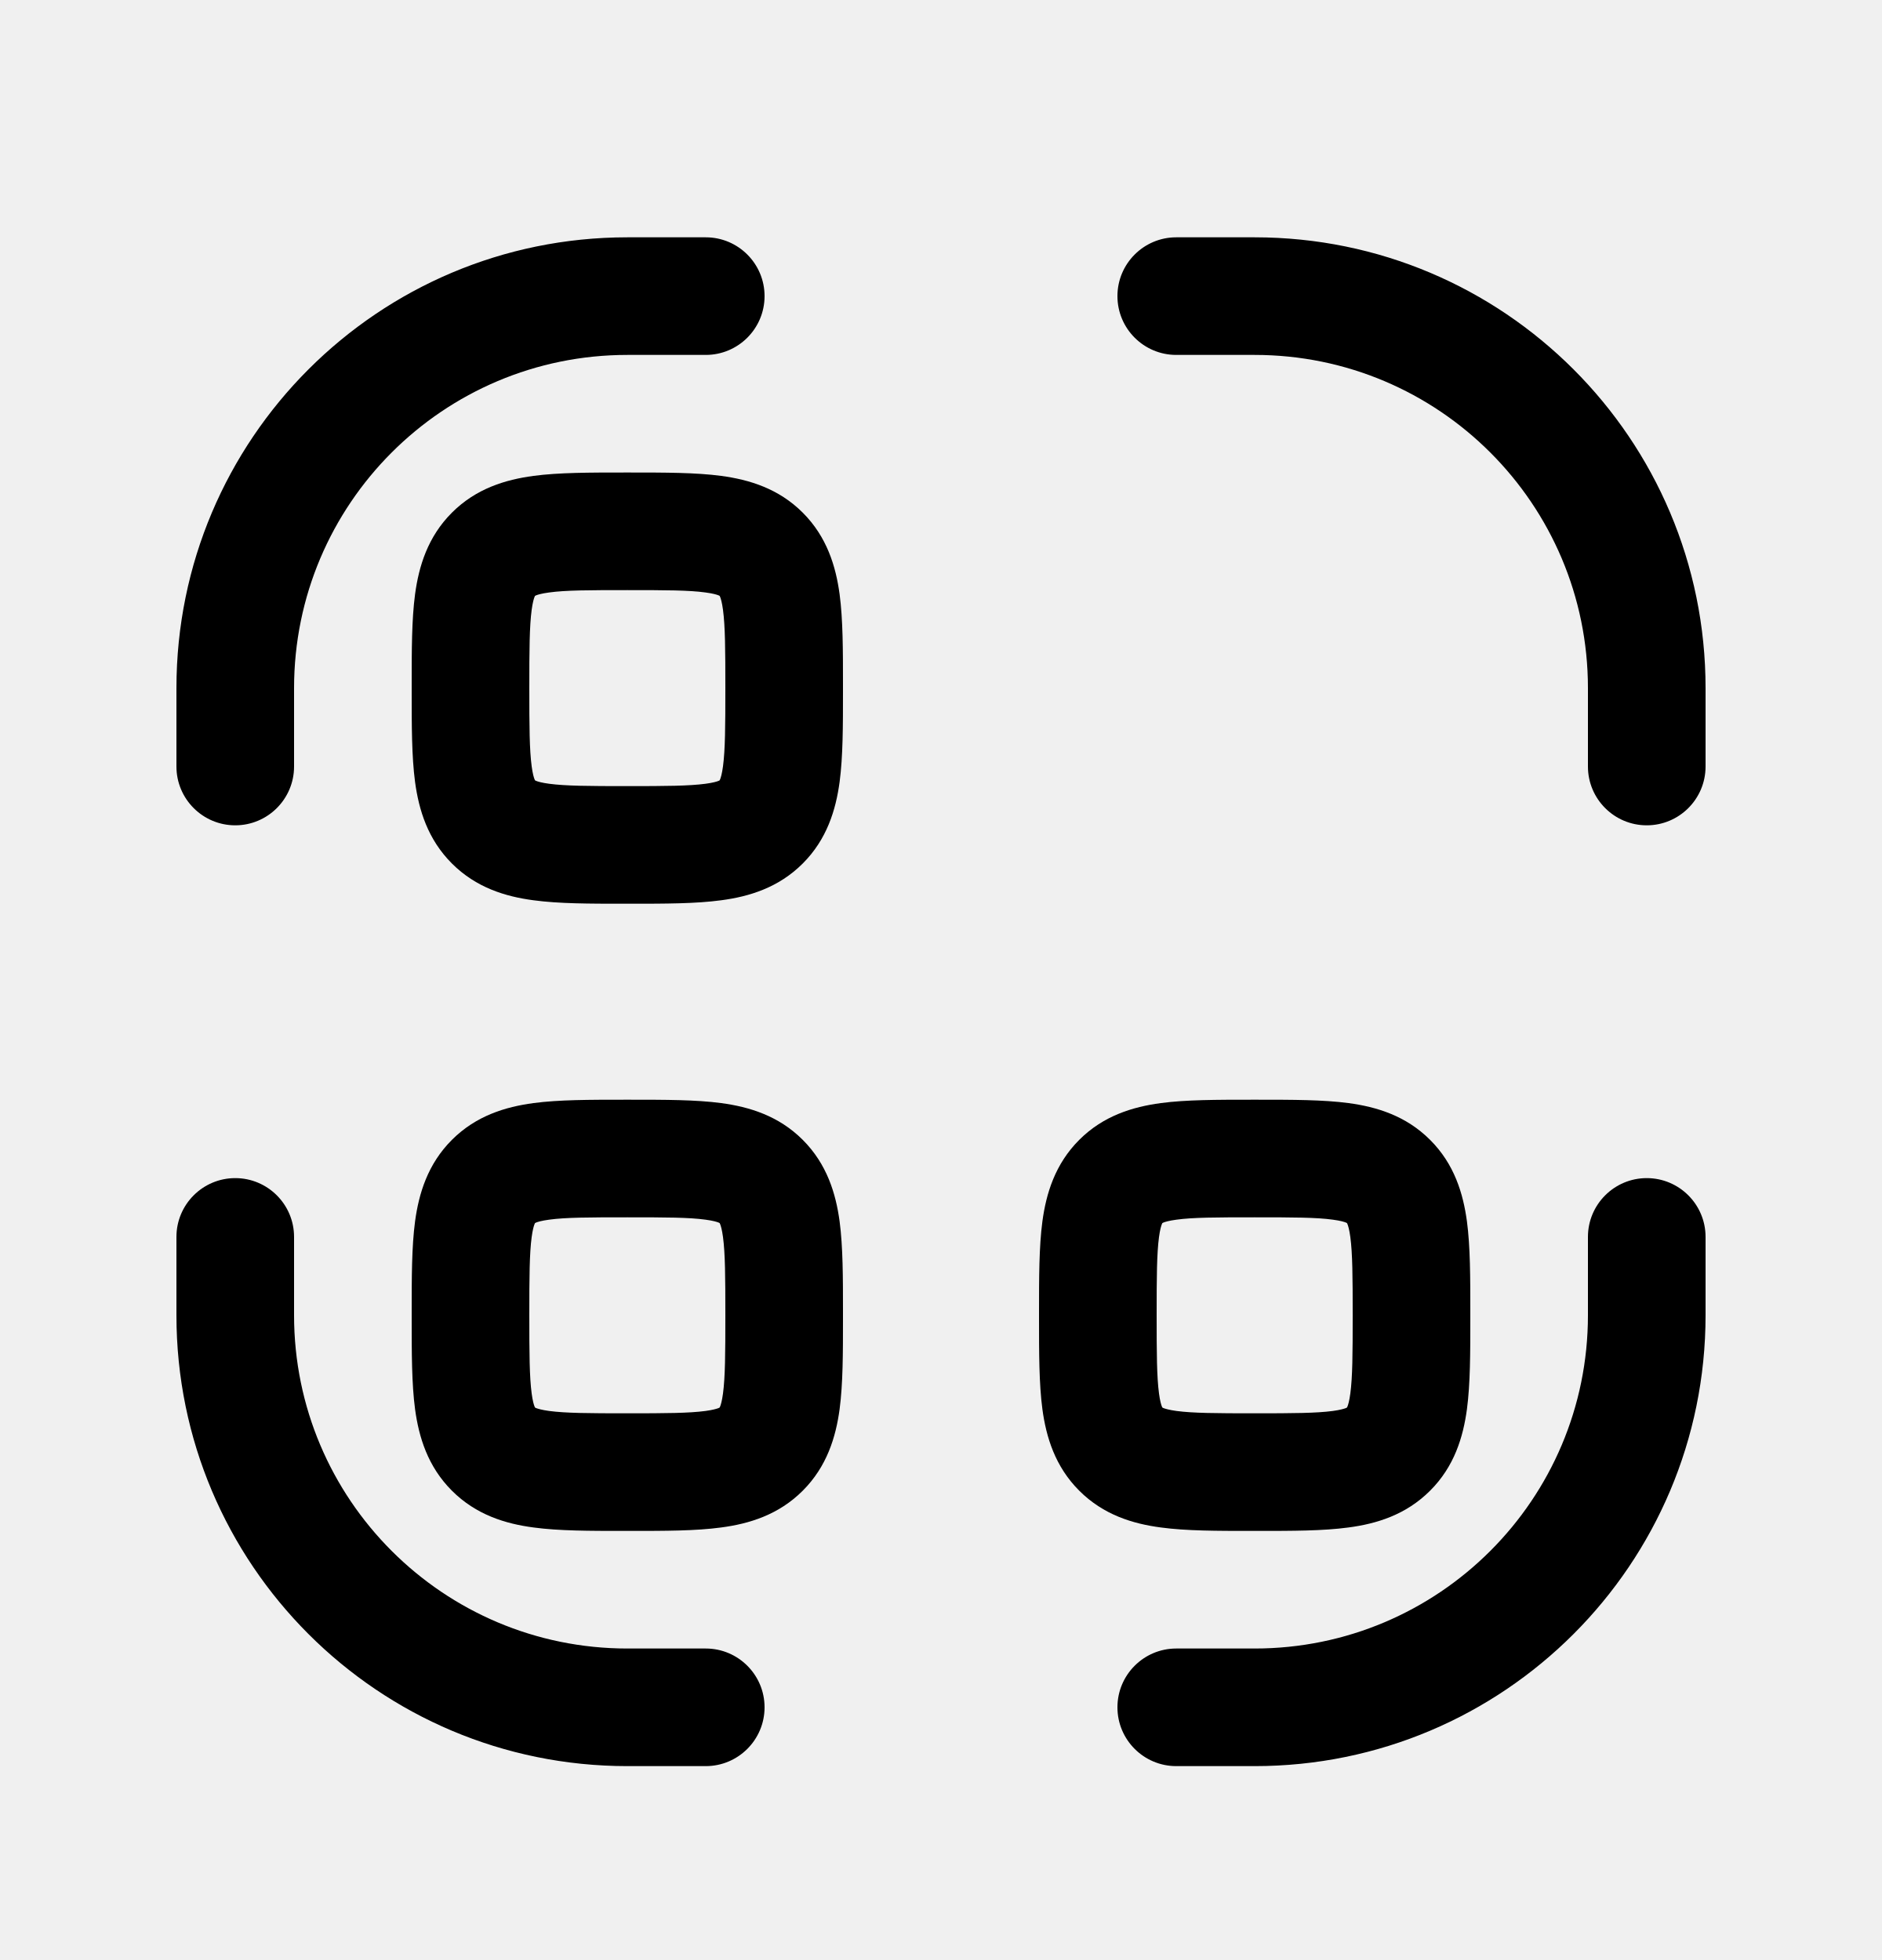
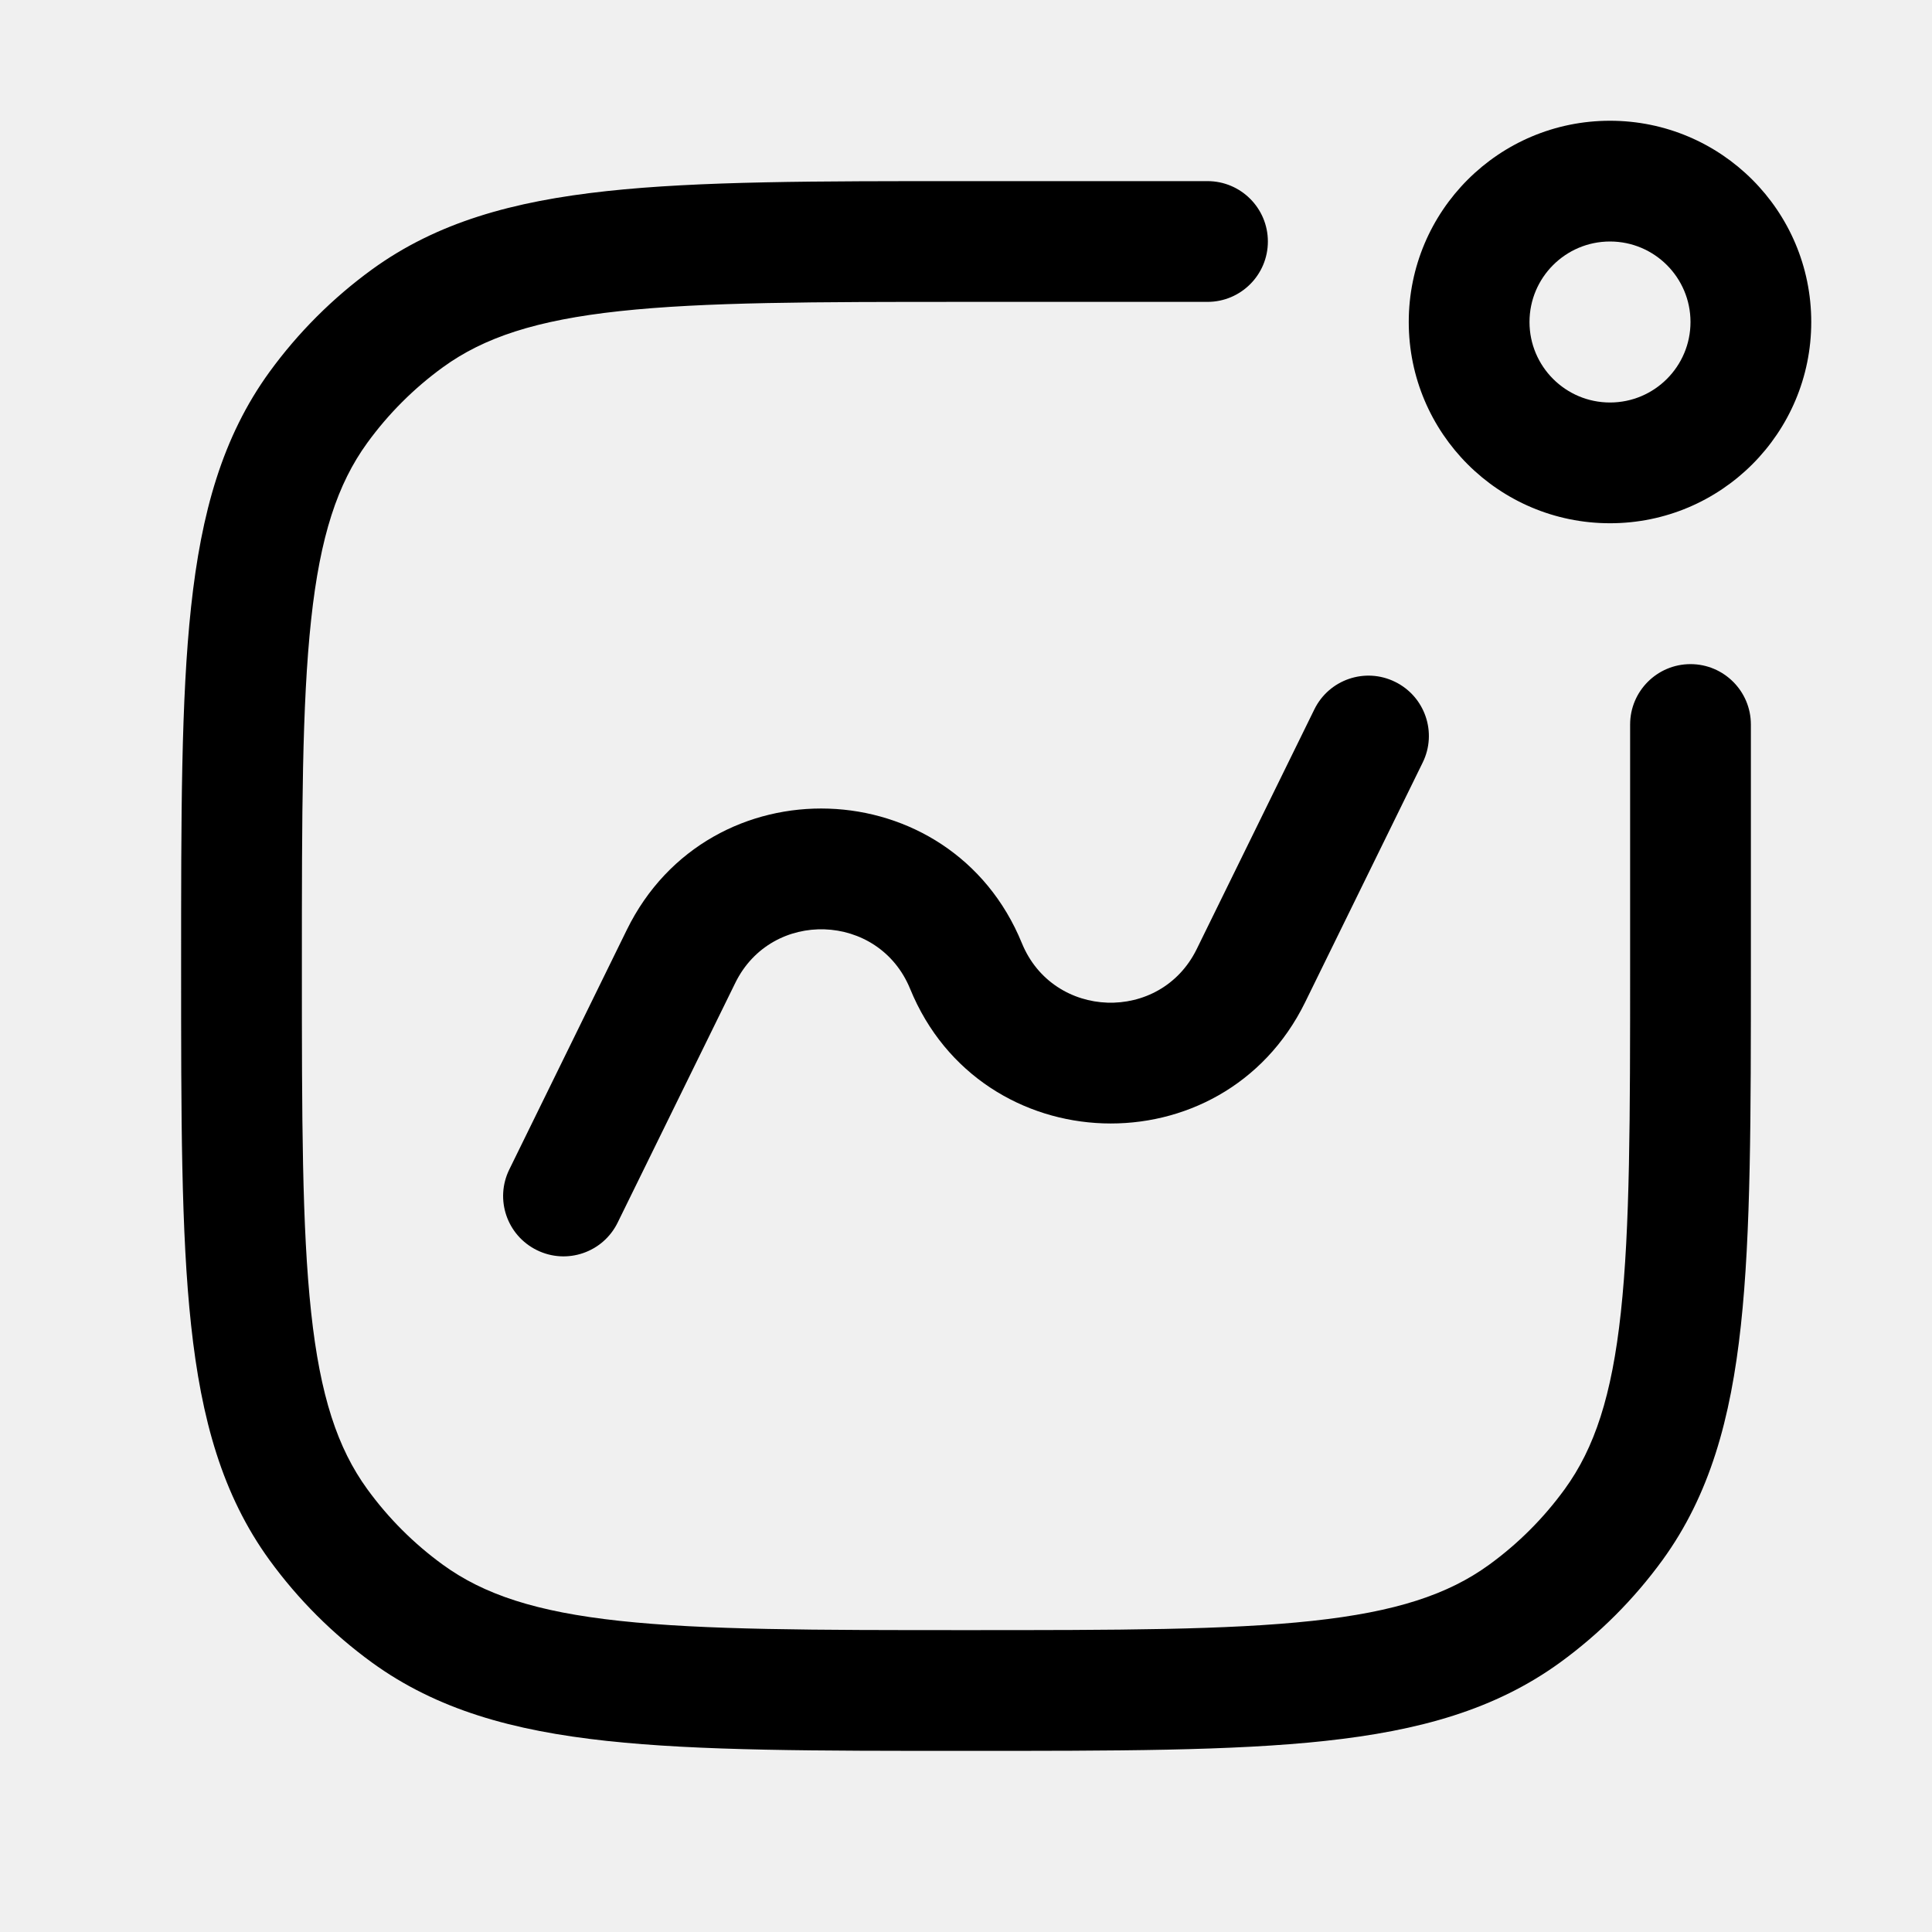
- <svg xmlns="http://www.w3.org/2000/svg" width="24" height="25" viewBox="0 0 24 25" fill="none">
-   <path d="M14.25 3.777C14.25 3.363 14.586 3.027 15 3.027L16 3.027C19.176 3.027 21.75 5.601 21.75 8.777V9.777C21.75 10.191 21.414 10.527 21 10.527C20.586 10.527 20.25 10.191 20.25 9.777V8.777C20.25 6.43 18.347 4.527 16 4.527H15C14.586 4.527 14.25 4.191 14.25 3.777Z" fill="currentColor" />
-   <path d="M2.25 8.777C2.25 5.601 4.824 3.027 8 3.027H9C9.414 3.027 9.75 3.363 9.75 3.777C9.75 4.191 9.414 4.527 9 4.527H8C5.653 4.527 3.75 6.43 3.75 8.777V9.777C3.75 10.191 3.414 10.527 3 10.527C2.586 10.527 2.25 10.191 2.25 9.777V8.777Z" fill="currentColor" />
-   <path fill-rule="evenodd" clip-rule="evenodd" d="M7.955 6.027C7.97 6.027 7.985 6.027 8 6.027C8.015 6.027 8.03 6.027 8.045 6.027C8.478 6.027 8.874 6.027 9.197 6.07C9.553 6.118 9.928 6.23 10.237 6.539C10.546 6.848 10.659 7.224 10.707 7.58C10.75 7.902 10.75 8.299 10.75 8.732C10.75 8.747 10.75 8.762 10.75 8.777C10.75 8.792 10.75 8.807 10.75 8.821C10.75 9.254 10.75 9.651 10.707 9.974C10.659 10.329 10.546 10.705 10.237 11.014C9.928 11.323 9.553 11.436 9.197 11.483C8.874 11.527 8.478 11.527 8.045 11.527C8.03 11.527 8.015 11.527 8 11.527C7.985 11.527 7.97 11.527 7.955 11.527C7.522 11.527 7.126 11.527 6.803 11.483C6.447 11.436 6.072 11.323 5.763 11.014C5.454 10.705 5.341 10.329 5.293 9.974C5.25 9.651 5.25 9.254 5.25 8.821C5.25 8.807 5.25 8.792 5.25 8.777C5.25 8.762 5.25 8.747 5.25 8.732C5.25 8.299 5.25 7.902 5.293 7.58C5.341 7.224 5.454 6.848 5.763 6.539C6.072 6.23 6.447 6.118 6.803 6.07C7.126 6.027 7.522 6.027 7.955 6.027ZM6.823 7.6C6.824 7.6 6.823 7.6 6.823 7.6ZM6.826 7.599L6.823 7.6L6.822 7.602C6.821 7.604 6.819 7.608 6.817 7.613C6.808 7.634 6.793 7.683 6.78 7.779C6.752 7.99 6.75 8.284 6.75 8.777C6.75 9.269 6.752 9.563 6.78 9.774C6.793 9.871 6.808 9.919 6.817 9.941C6.819 9.946 6.821 9.949 6.822 9.951L6.823 9.954L6.826 9.955C6.828 9.956 6.831 9.957 6.836 9.96C6.858 9.969 6.906 9.984 7.003 9.997C7.213 10.025 7.507 10.027 8 10.027C8.493 10.027 8.787 10.025 8.997 9.997C9.094 9.984 9.142 9.969 9.164 9.96C9.169 9.957 9.172 9.956 9.174 9.955L9.177 9.954L9.178 9.951C9.179 9.949 9.181 9.946 9.183 9.941C9.192 9.919 9.207 9.871 9.22 9.774C9.248 9.563 9.25 9.269 9.25 8.777C9.25 8.284 9.248 7.99 9.22 7.779C9.207 7.683 9.192 7.634 9.183 7.613C9.181 7.608 9.179 7.604 9.178 7.602L9.177 7.6L9.174 7.599C9.172 7.598 9.169 7.596 9.164 7.594C9.142 7.585 9.094 7.57 8.997 7.557C8.787 7.528 8.493 7.527 8 7.527C7.507 7.527 7.213 7.528 7.003 7.557C6.906 7.57 6.858 7.585 6.836 7.594C6.831 7.596 6.828 7.598 6.826 7.599ZM6.823 9.954C6.823 9.953 6.823 9.953 6.823 9.954ZM9.177 9.954C9.177 9.954 9.177 9.953 9.177 9.954Z" fill="currentColor" />
-   <path fill-rule="evenodd" clip-rule="evenodd" d="M7.955 14.027C7.97 14.027 7.985 14.027 8 14.027C8.015 14.027 8.03 14.027 8.045 14.027C8.478 14.027 8.874 14.027 9.197 14.07C9.553 14.118 9.928 14.23 10.237 14.539C10.546 14.848 10.659 15.224 10.707 15.579C10.75 15.902 10.75 16.299 10.75 16.732V16.822C10.75 17.254 10.75 17.651 10.707 17.974C10.659 18.329 10.546 18.705 10.237 19.014C9.928 19.323 9.553 19.436 9.197 19.483C8.874 19.527 8.478 19.527 8.045 19.527H7.955C7.522 19.527 7.126 19.527 6.803 19.483C6.447 19.436 6.072 19.323 5.763 19.014C5.454 18.705 5.341 18.329 5.293 17.974C5.25 17.651 5.25 17.254 5.25 16.822V16.732C5.25 16.299 5.25 15.902 5.293 15.579C5.341 15.224 5.454 14.848 5.763 14.539C6.072 14.23 6.447 14.118 6.803 14.07C7.126 14.027 7.522 14.027 7.955 14.027ZM6.826 15.599L6.823 15.6L6.822 15.602C6.821 15.604 6.819 15.608 6.817 15.613C6.808 15.634 6.793 15.683 6.78 15.779C6.752 15.99 6.75 16.284 6.75 16.777C6.75 17.269 6.752 17.563 6.78 17.774C6.793 17.871 6.808 17.919 6.817 17.941C6.819 17.946 6.821 17.949 6.822 17.951L6.823 17.953L6.826 17.955C6.828 17.956 6.831 17.957 6.836 17.96C6.858 17.968 6.906 17.984 7.003 17.997C7.213 18.025 7.507 18.027 8 18.027C8.493 18.027 8.787 18.025 8.997 17.997C9.094 17.984 9.142 17.968 9.164 17.96C9.166 17.959 9.168 17.958 9.169 17.957C9.172 17.956 9.173 17.956 9.174 17.955L9.177 17.953L9.178 17.951C9.179 17.949 9.181 17.946 9.183 17.941C9.192 17.919 9.207 17.871 9.22 17.774C9.248 17.563 9.25 17.269 9.25 16.777C9.25 16.284 9.248 15.99 9.22 15.779C9.207 15.683 9.192 15.634 9.183 15.613C9.181 15.608 9.179 15.604 9.178 15.602L9.177 15.6L9.174 15.599C9.172 15.598 9.169 15.596 9.164 15.594C9.142 15.585 9.094 15.57 8.997 15.557C8.787 15.528 8.493 15.527 8 15.527C7.507 15.527 7.213 15.528 7.003 15.557C6.906 15.57 6.858 15.585 6.836 15.594C6.831 15.596 6.828 15.598 6.826 15.599ZM6.823 17.953C6.823 17.953 6.823 17.953 6.823 17.953C6.824 17.954 6.824 17.954 6.823 17.953Z" fill="currentColor" />
-   <path fill-rule="evenodd" clip-rule="evenodd" d="M15.955 14.027H16.045C16.478 14.027 16.874 14.027 17.197 14.07C17.553 14.118 17.928 14.23 18.237 14.539C18.547 14.848 18.659 15.224 18.707 15.579C18.75 15.902 18.75 16.299 18.75 16.732V16.822C18.75 17.254 18.75 17.651 18.707 17.974C18.659 18.329 18.547 18.705 18.237 19.014C17.928 19.323 17.553 19.436 17.197 19.483C16.874 19.527 16.478 19.527 16.045 19.527H15.955C15.522 19.527 15.126 19.527 14.803 19.483C14.447 19.436 14.072 19.323 13.763 19.014C13.454 18.705 13.341 18.329 13.293 17.974C13.25 17.651 13.25 17.254 13.25 16.822V16.732C13.25 16.299 13.25 15.902 13.293 15.579C13.341 15.224 13.454 14.848 13.763 14.539C14.072 14.23 14.447 14.118 14.803 14.07C15.126 14.027 15.522 14.027 15.955 14.027ZM14.823 15.6C14.824 15.6 14.824 15.6 14.823 15.6C14.823 15.6 14.823 15.6 14.823 15.6ZM14.826 15.599L14.823 15.6L14.822 15.602C14.821 15.604 14.819 15.608 14.817 15.613C14.808 15.634 14.793 15.683 14.78 15.779C14.752 15.99 14.75 16.284 14.75 16.777C14.75 17.269 14.752 17.563 14.78 17.774C14.793 17.871 14.808 17.919 14.817 17.941C14.819 17.946 14.821 17.949 14.822 17.951L14.823 17.953L14.826 17.955C14.828 17.956 14.831 17.957 14.836 17.96C14.858 17.968 14.906 17.984 15.003 17.997C15.213 18.025 15.507 18.027 16 18.027C16.493 18.027 16.787 18.025 16.997 17.997C17.094 17.984 17.142 17.968 17.164 17.96C17.165 17.959 17.166 17.959 17.167 17.958C17.17 17.957 17.173 17.956 17.174 17.955L17.177 17.953L17.178 17.951C17.179 17.949 17.181 17.946 17.183 17.941C17.192 17.919 17.207 17.871 17.22 17.774C17.248 17.563 17.25 17.269 17.25 16.777C17.25 16.284 17.248 15.99 17.22 15.779C17.207 15.683 17.192 15.634 17.183 15.613C17.181 15.608 17.179 15.604 17.178 15.602L17.177 15.6L17.174 15.599C17.172 15.598 17.169 15.596 17.164 15.594C17.142 15.585 17.094 15.57 16.997 15.557C16.787 15.528 16.493 15.527 16 15.527C15.507 15.527 15.213 15.528 15.003 15.557C14.906 15.57 14.858 15.585 14.836 15.594C14.831 15.596 14.828 15.598 14.826 15.599Z" fill="currentColor" />
-   <path d="M3 15.027C3.414 15.027 3.75 15.363 3.75 15.777V16.777C3.75 19.124 5.653 21.027 8 21.027H9C9.414 21.027 9.75 21.363 9.75 21.777C9.75 22.191 9.414 22.527 9 22.527H8C4.824 22.527 2.25 19.952 2.25 16.777L2.25 15.777C2.25 15.363 2.586 15.027 3 15.027Z" fill="currentColor" />
-   <path d="M21 15.027C21.414 15.027 21.75 15.363 21.75 15.777V16.777C21.75 19.952 19.176 22.527 16 22.527H15C14.586 22.527 14.25 22.191 14.25 21.777C14.25 21.363 14.586 21.027 15 21.027H16C18.347 21.027 20.25 19.124 20.25 16.777V15.777C20.25 15.363 20.586 15.027 21 15.027Z" fill="currentColor" />
+ <svg xmlns="http://www.w3.org/2000/svg" width="24" height="24" viewBox="0 0 24 24" fill="none">
+   <mask id="path-1-outside-1_1607_1285" maskUnits="userSpaceOnUse" x="2" y="1" width="21" height="21" fill="black">
+     <rect fill="white" x="2" y="1" width="21" height="21" />
+     <path d="M19 4C19 4.552 19.448 5 20 5C20.552 5 21 4.552 21 4C21 3.448 20.552 3 20 3C19.448 3 19 3.448 19 4Z" />
+   </mask>
+   <path d="M15 3.75C15.414 3.75 15.75 3.414 15.75 3C15.75 2.586 15.414 2.25 15 2.25V3.75ZM21.75 9C21.75 8.586 21.414 8.25 21 8.25C20.586 8.25 20.25 8.586 20.25 9H21.75ZM5.061 20.045L4.62 20.652L4.62 20.652L5.061 20.045ZM3.955 18.939L4.562 18.498H4.562L3.955 18.939ZM18.939 20.045L19.38 20.652H19.38L18.939 20.045ZM20.045 18.939L20.652 19.38V19.38L20.045 18.939ZM3.955 5.061L3.348 4.62L3.348 4.62L3.955 5.061ZM5.061 3.955L4.62 3.348L4.62 3.348L5.061 3.955ZM6.327 14.527C6.144 14.899 6.298 15.348 6.67 15.53C7.042 15.713 7.491 15.559 7.673 15.187L6.327 14.527ZM8.46 11.88L9.134 12.21L8.46 11.88ZM15.54 12.12L16.213 12.45L15.54 12.12ZM17.673 9.473C17.856 9.101 17.702 8.652 17.33 8.47C16.958 8.287 16.509 8.441 16.327 8.813L17.673 9.473ZM12 12L11.306 12.284L12 12ZM12 3.75H15V2.25H12V3.75ZM20.25 9V12H21.75V9H20.25ZM12 20.25C10.108 20.25 8.75 20.249 7.698 20.135C6.66 20.023 6.01 19.807 5.502 19.438L4.62 20.652C5.427 21.238 6.371 21.5 7.536 21.626C8.688 21.751 10.142 21.75 12 21.75V20.25ZM2.25 12C2.25 13.858 2.249 15.312 2.374 16.463C2.5 17.629 2.762 18.573 3.348 19.38L4.562 18.498C4.193 17.99 3.977 17.34 3.865 16.302C3.751 15.25 3.75 13.892 3.75 12H2.25ZM5.502 19.438C5.141 19.176 4.824 18.859 4.562 18.498L3.348 19.38C3.703 19.868 4.132 20.297 4.62 20.652L5.502 19.438ZM12 21.75C13.858 21.75 15.312 21.751 16.463 21.626C17.629 21.5 18.573 21.238 19.38 20.652L18.498 19.438C17.99 19.807 17.34 20.023 16.302 20.135C15.25 20.249 13.892 20.25 12 20.25V21.75ZM20.25 12C20.25 13.892 20.249 15.25 20.135 16.302C20.023 17.34 19.807 17.99 19.438 18.498L20.652 19.38C21.238 18.573 21.5 17.629 21.626 16.463C21.751 15.312 21.75 13.858 21.75 12H20.25ZM19.38 20.652C19.868 20.297 20.297 19.868 20.652 19.38L19.438 18.498C19.176 18.859 18.859 19.176 18.498 19.438L19.38 20.652ZM3.75 12C3.75 10.108 3.751 8.75 3.865 7.698C3.977 6.66 4.193 6.01 4.562 5.502L3.348 4.62C2.762 5.427 2.5 6.371 2.374 7.536C2.249 8.688 2.25 10.142 2.25 12H3.75ZM12 2.25C10.142 2.25 8.688 2.249 7.536 2.374C6.371 2.5 5.427 2.762 4.62 3.348L5.502 4.562C6.01 4.193 6.66 3.977 7.698 3.865C8.75 3.751 10.108 3.75 12 3.75V2.25ZM4.562 5.502C4.824 5.141 5.141 4.824 5.502 4.562L4.62 3.348C4.132 3.703 3.703 4.132 3.348 4.62L4.562 5.502ZM7.673 15.187L9.134 12.21L7.787 11.55L6.327 14.527L7.673 15.187ZM16.213 12.45L17.673 9.473L16.327 8.813L14.866 11.79L16.213 12.45ZM11.306 12.284C12.185 14.433 15.19 14.535 16.213 12.45L14.866 11.79C14.414 12.712 13.083 12.667 12.694 11.716L11.306 12.284ZM9.134 12.21C9.586 11.288 10.917 11.333 11.306 12.284L12.694 11.716C11.815 9.567 8.81 9.465 7.787 11.55L9.134 12.21ZM17.5 4C17.5 5.381 18.619 6.5 20 6.5V3.5C20.276 3.5 20.5 3.724 20.5 4H17.5ZM20 6.5C21.381 6.5 22.5 5.381 22.5 4H19.5C19.5 3.724 19.724 3.5 20 3.5V6.5ZM22.5 4C22.5 2.619 21.381 1.5 20 1.5V4.5C19.724 4.5 19.5 4.276 19.5 4H22.5ZM20 1.5C18.619 1.5 17.5 2.619 17.5 4H20.5C20.5 4.276 20.276 4.5 20 4.5V1.5Z" fill="currentColor" mask="url(#path-1-outside-1_1607_1285)" />
</svg>
